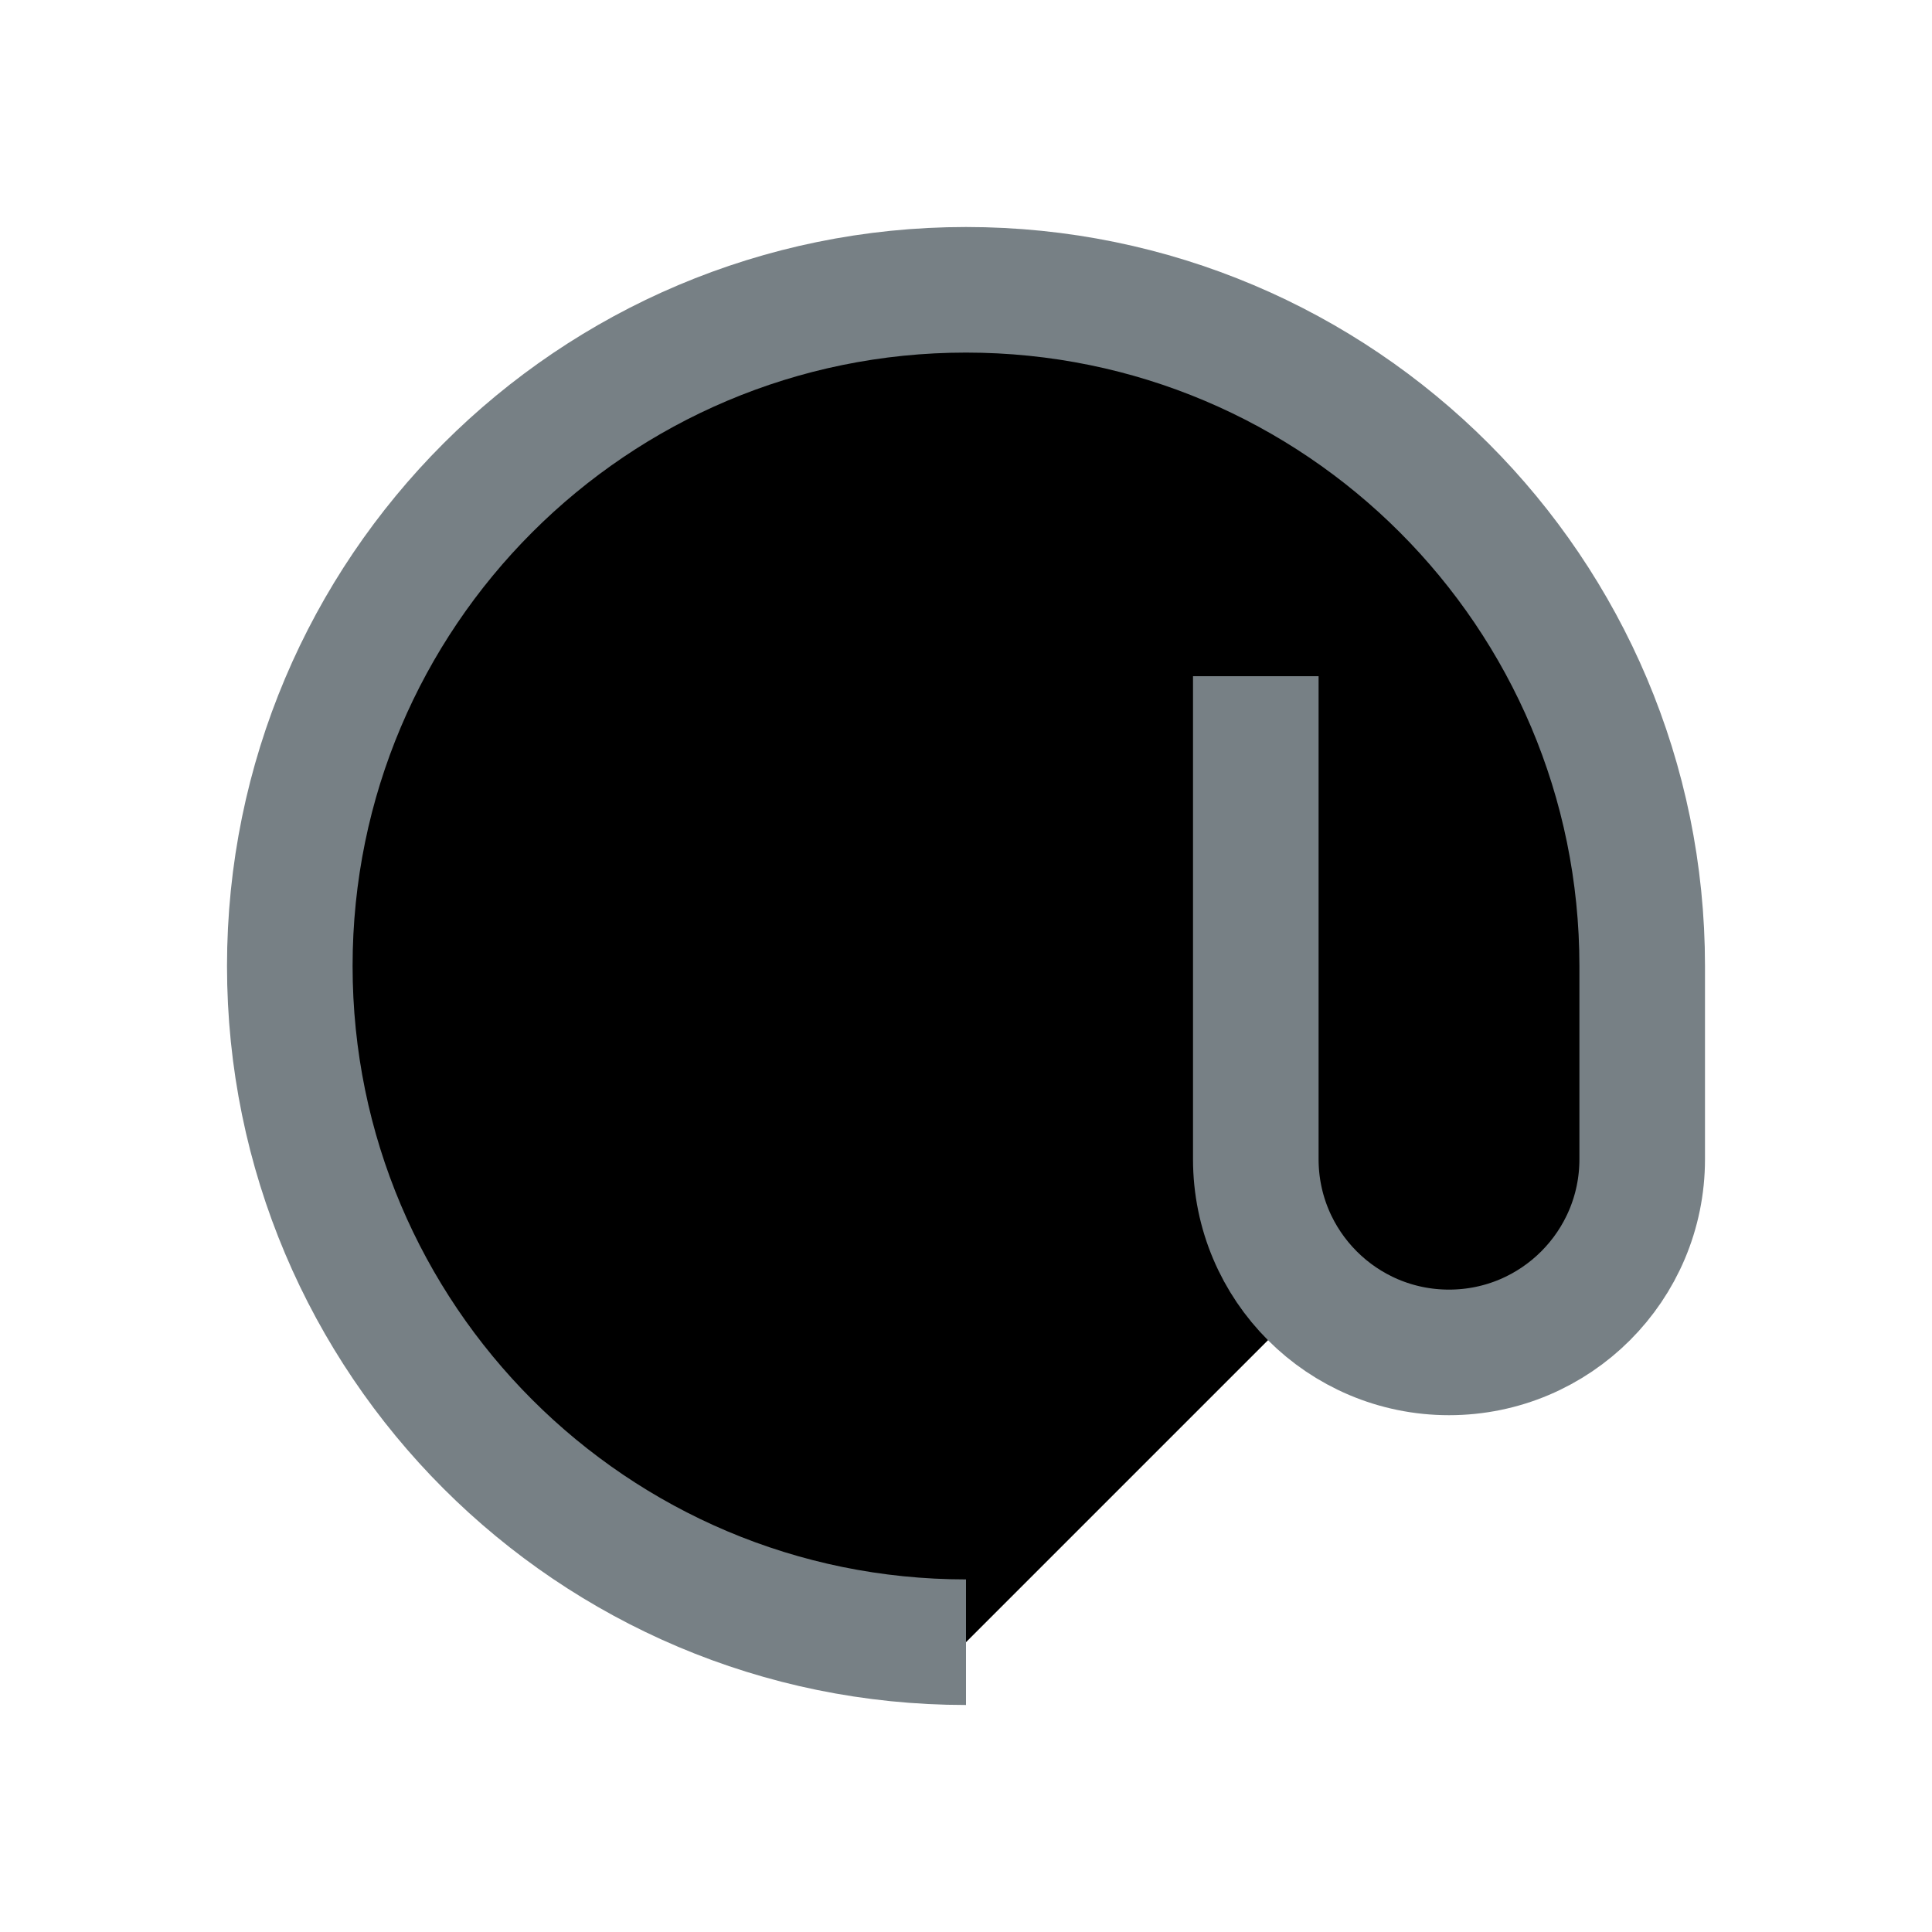
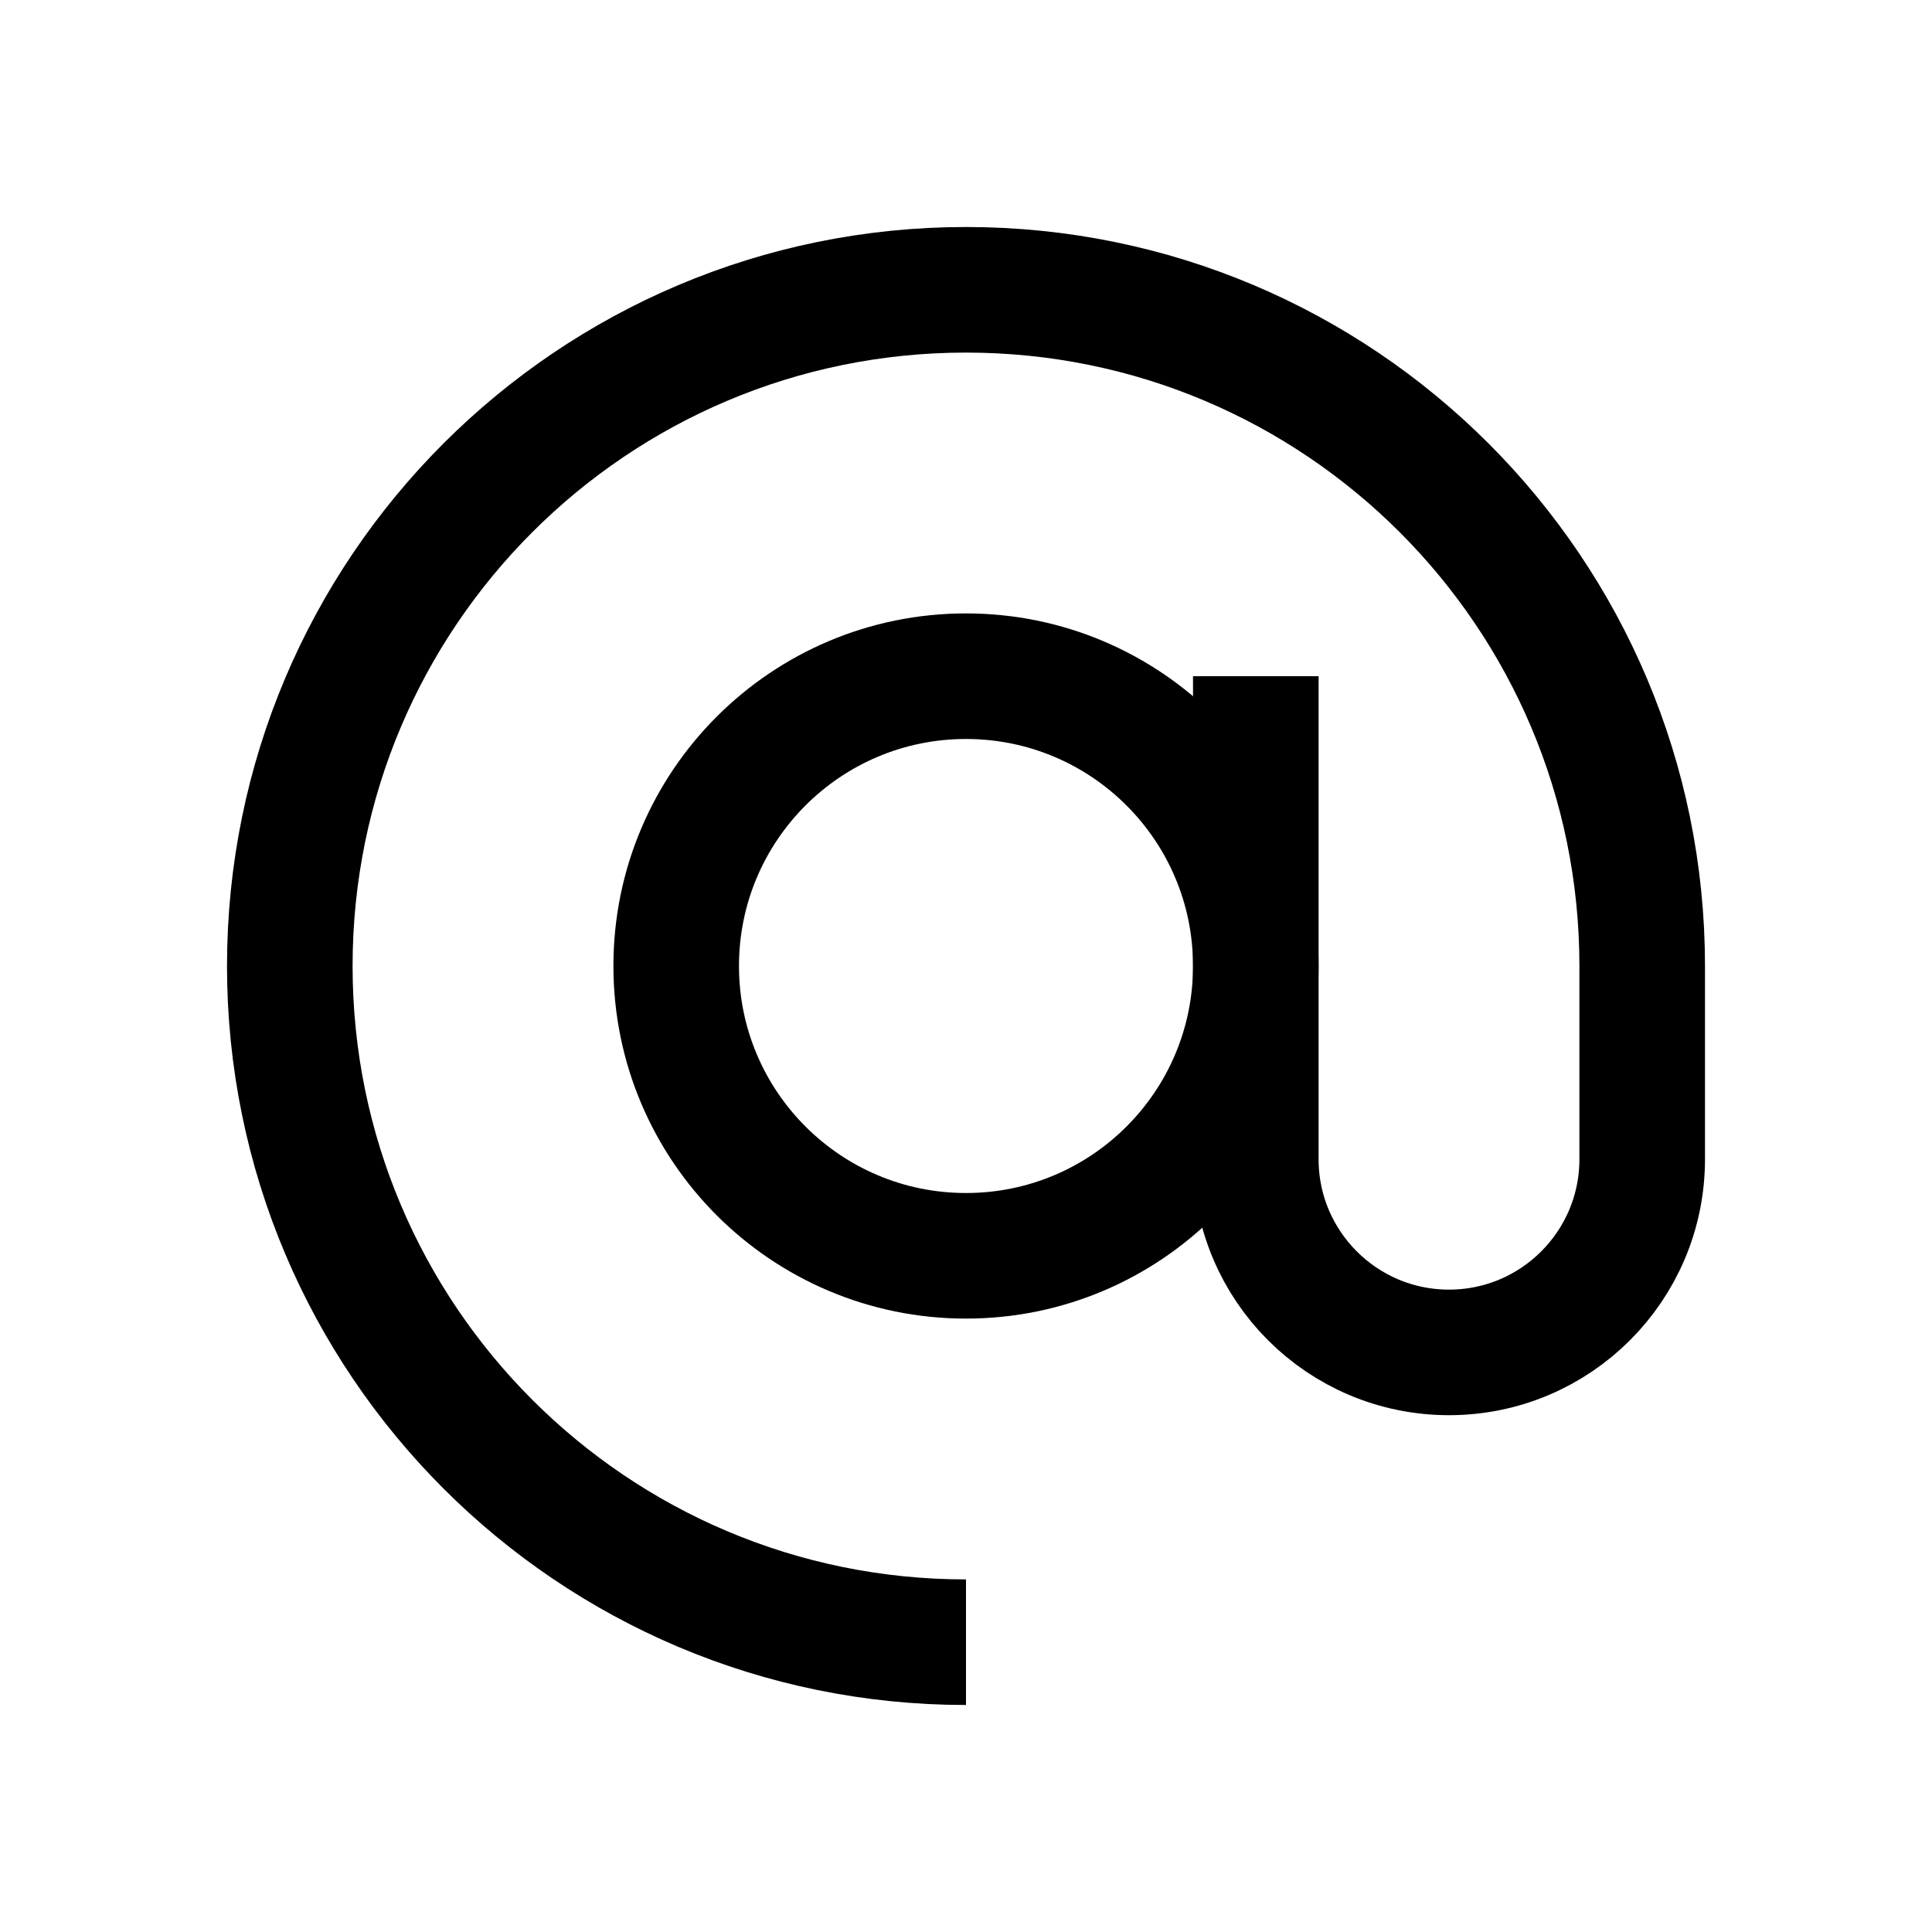
- <svg xmlns="http://www.w3.org/2000/svg" fill="currentColor" viewBox="0 0 20 20">
-   <circle cx="10" cy="10" r="3" stroke="#778085" stroke-linejoin="round" stroke-width="1.3" />
-   <path stroke="#778085" stroke-linejoin="round" stroke-width="1.3" d="M17 10a7 7 0 10-7 7M13 7v5a2 2 0 002 2v0a2 2 0 002-2v-2" />
+ <svg xmlns="http://www.w3.org/2000/svg" fill="none" viewBox="0 0 20 20">
+   <circle cx="10" cy="10" r="3" stroke="currentColor" stroke-linejoin="round" stroke-width="1.3" />
+   <path stroke="currentColor" stroke-linejoin="round" stroke-width="1.3" d="M17 10a7 7 0 10-7 7M13 7v5a2 2 0 002 2v0a2 2 0 002-2v-2" />
</svg>
